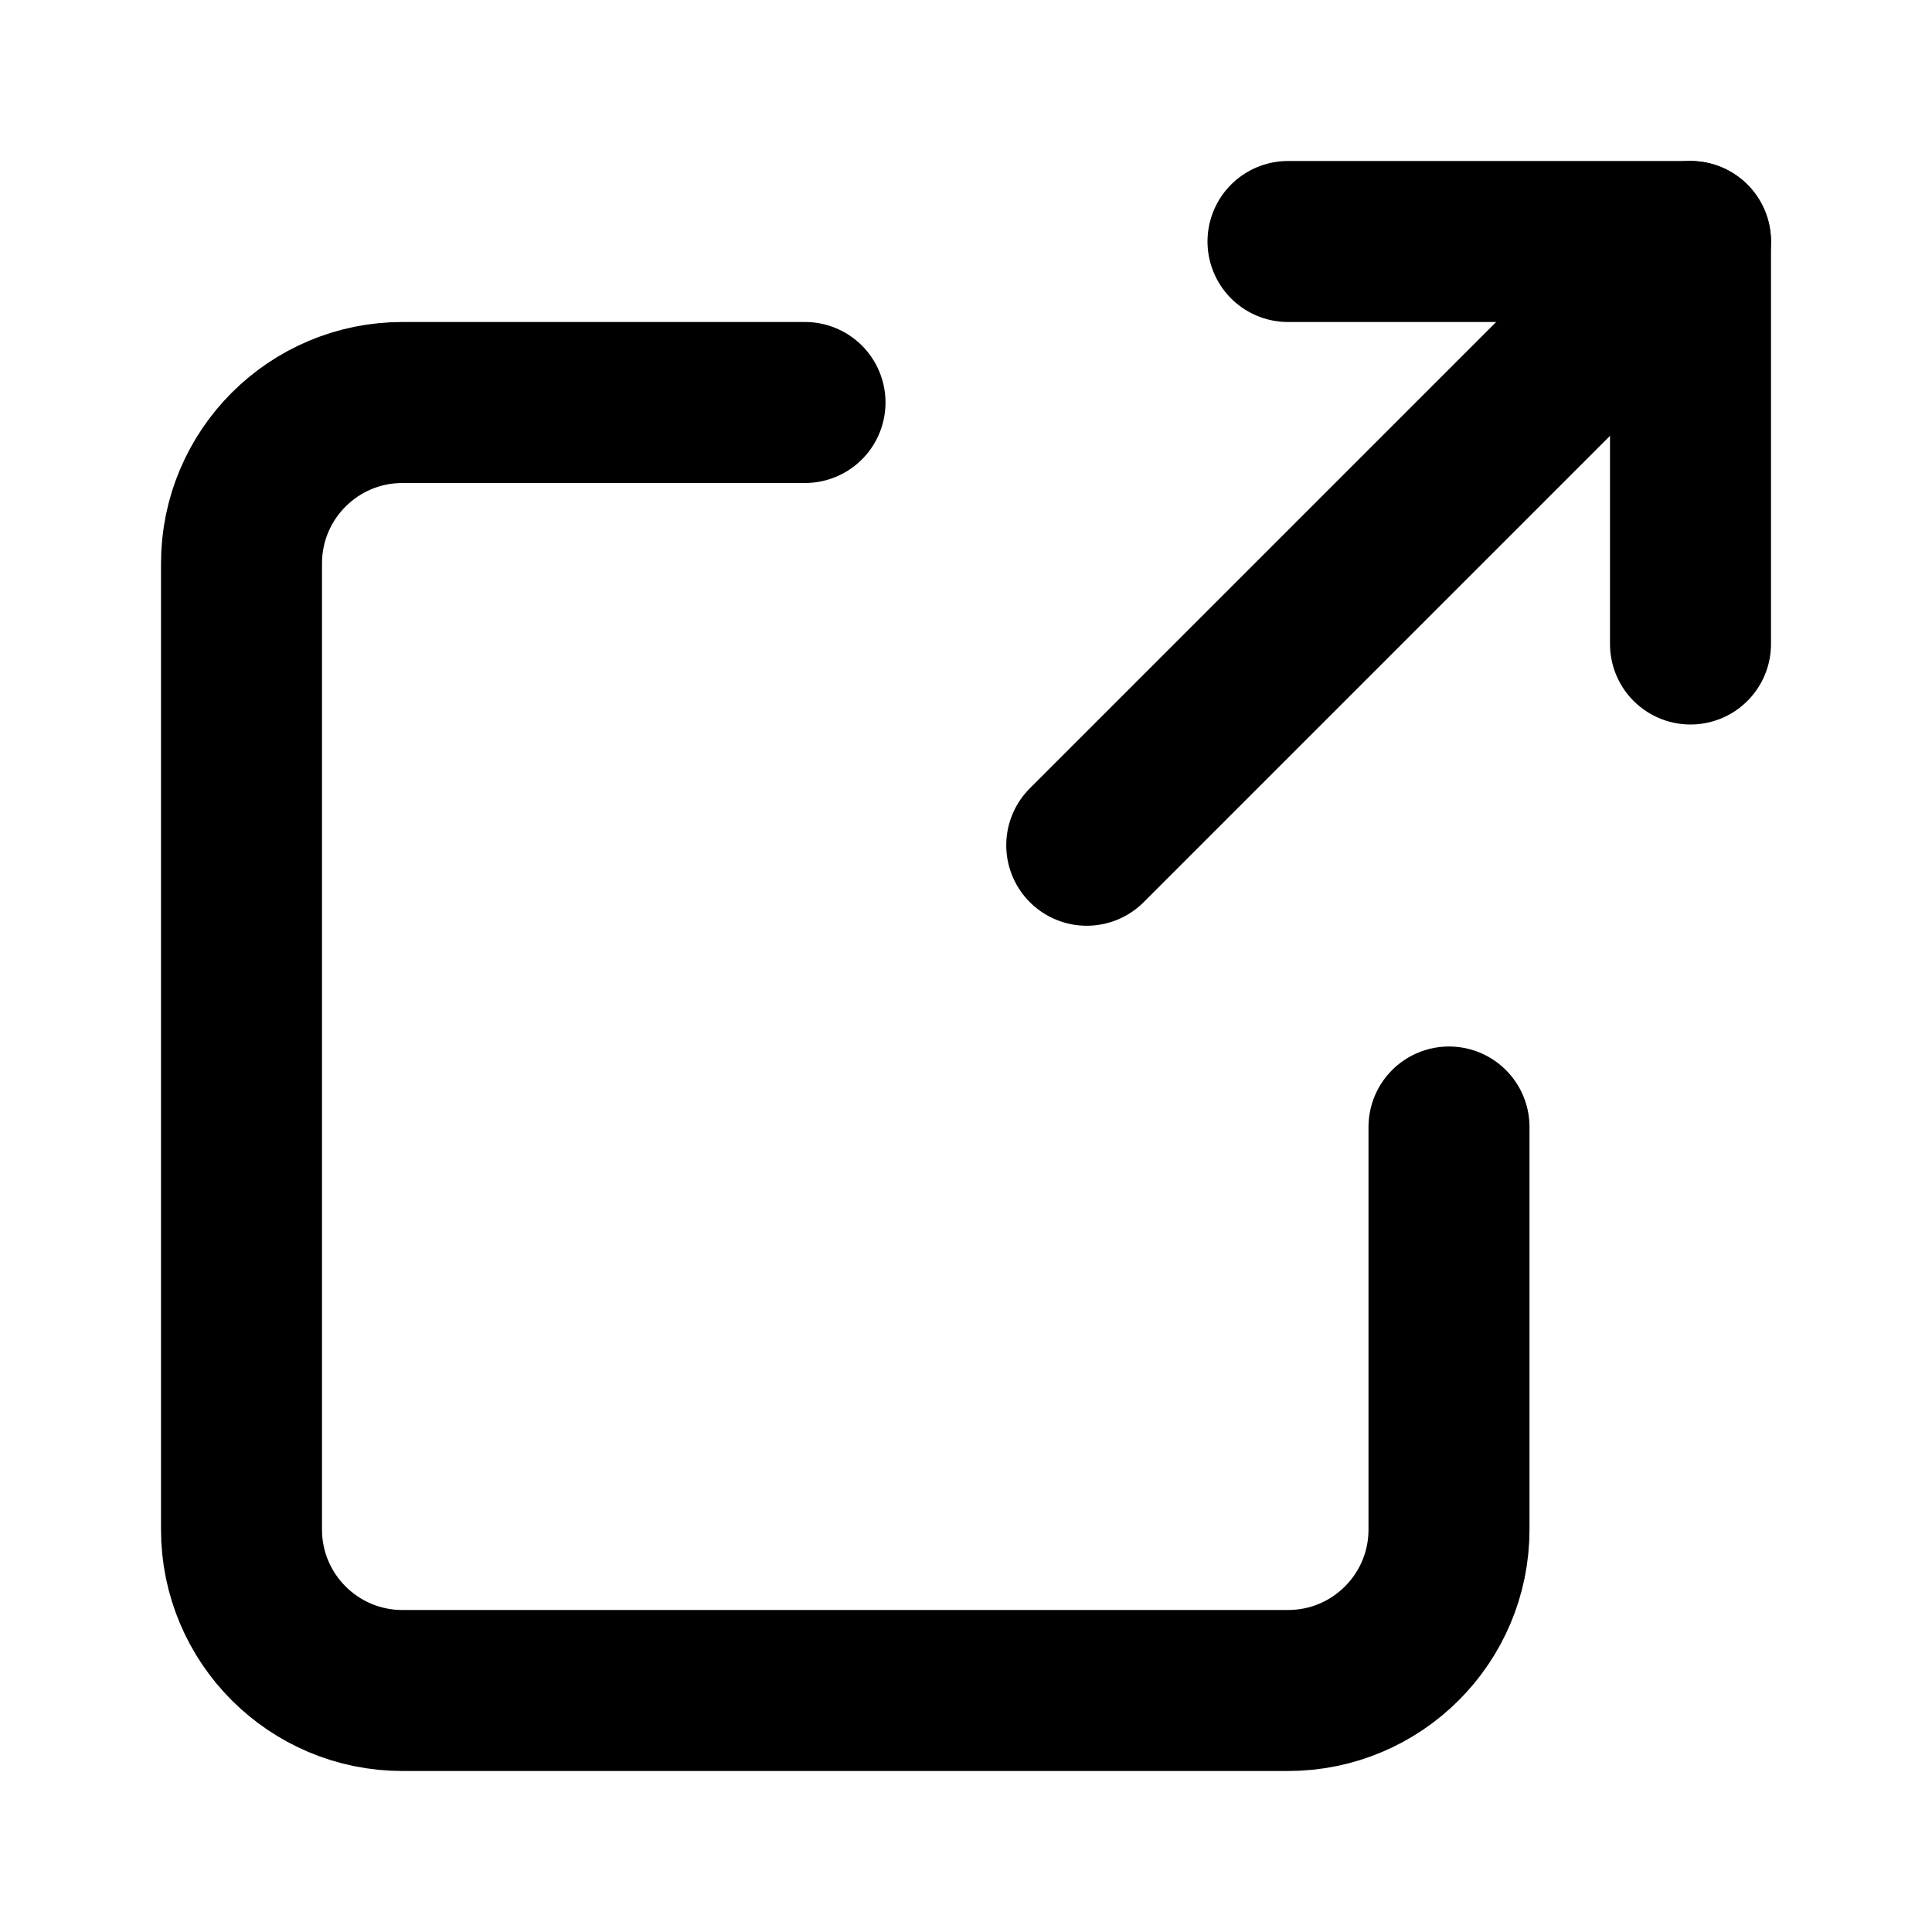
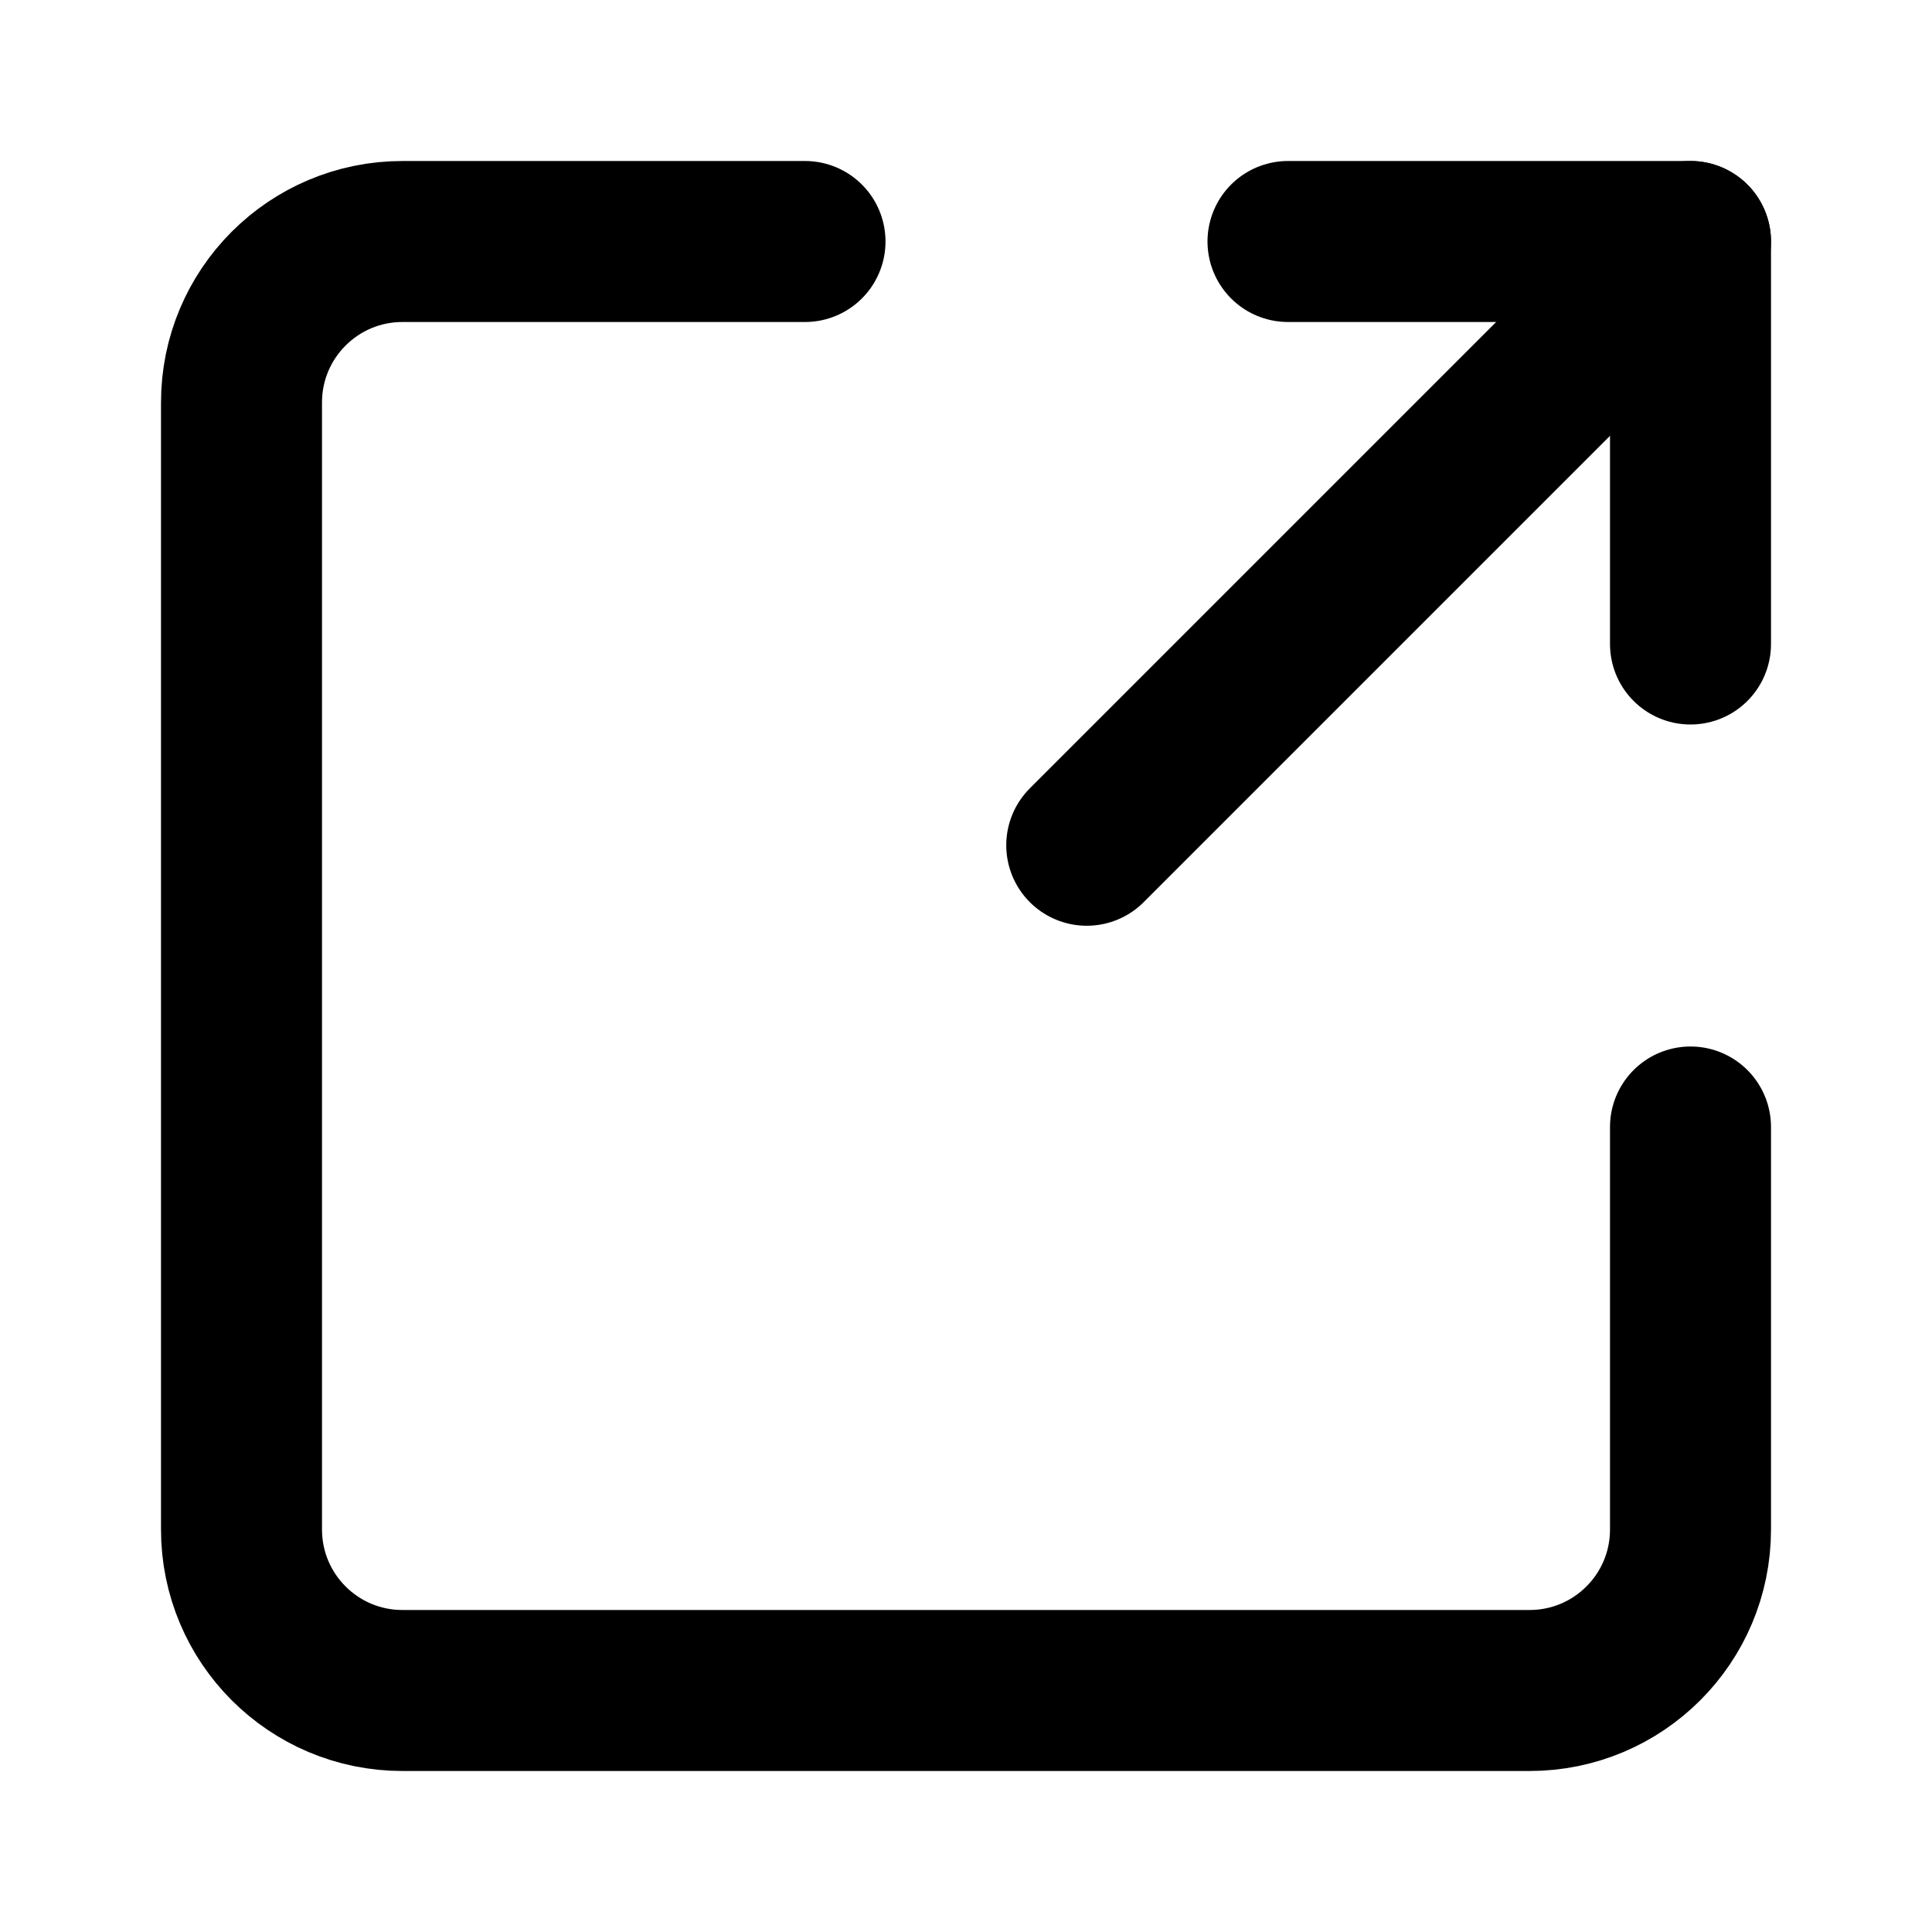
<svg xmlns="http://www.w3.org/2000/svg" width="24" height="24" viewBox="0 0 24 24" fill="none">
-   <path d="M18 14V19C18 20.105 17.105 21 16 21H5C3.895 21 3 20.105 3 19V7C3 5.895 3.895 5 5 5H10" stroke="black" stroke-width="2" stroke-linecap="round" stroke-linejoin="round" />
  <path d="M13.5 10.5L21 3" stroke="black" stroke-width="2" stroke-linecap="round" stroke-linejoin="round" />
  <path d="M16 3L21 3L21 8" stroke="black" stroke-width="2" stroke-linecap="round" stroke-linejoin="round" />
+   <path d="M21 14V19C21 20.105 20.105 21 19 21H5C3.895 21 3 20.105 3 19V5C3 3.895 3.895 3 5 3H10" stroke="black" stroke-width="2" stroke-linecap="round" stroke-linejoin="round" />
</svg>
